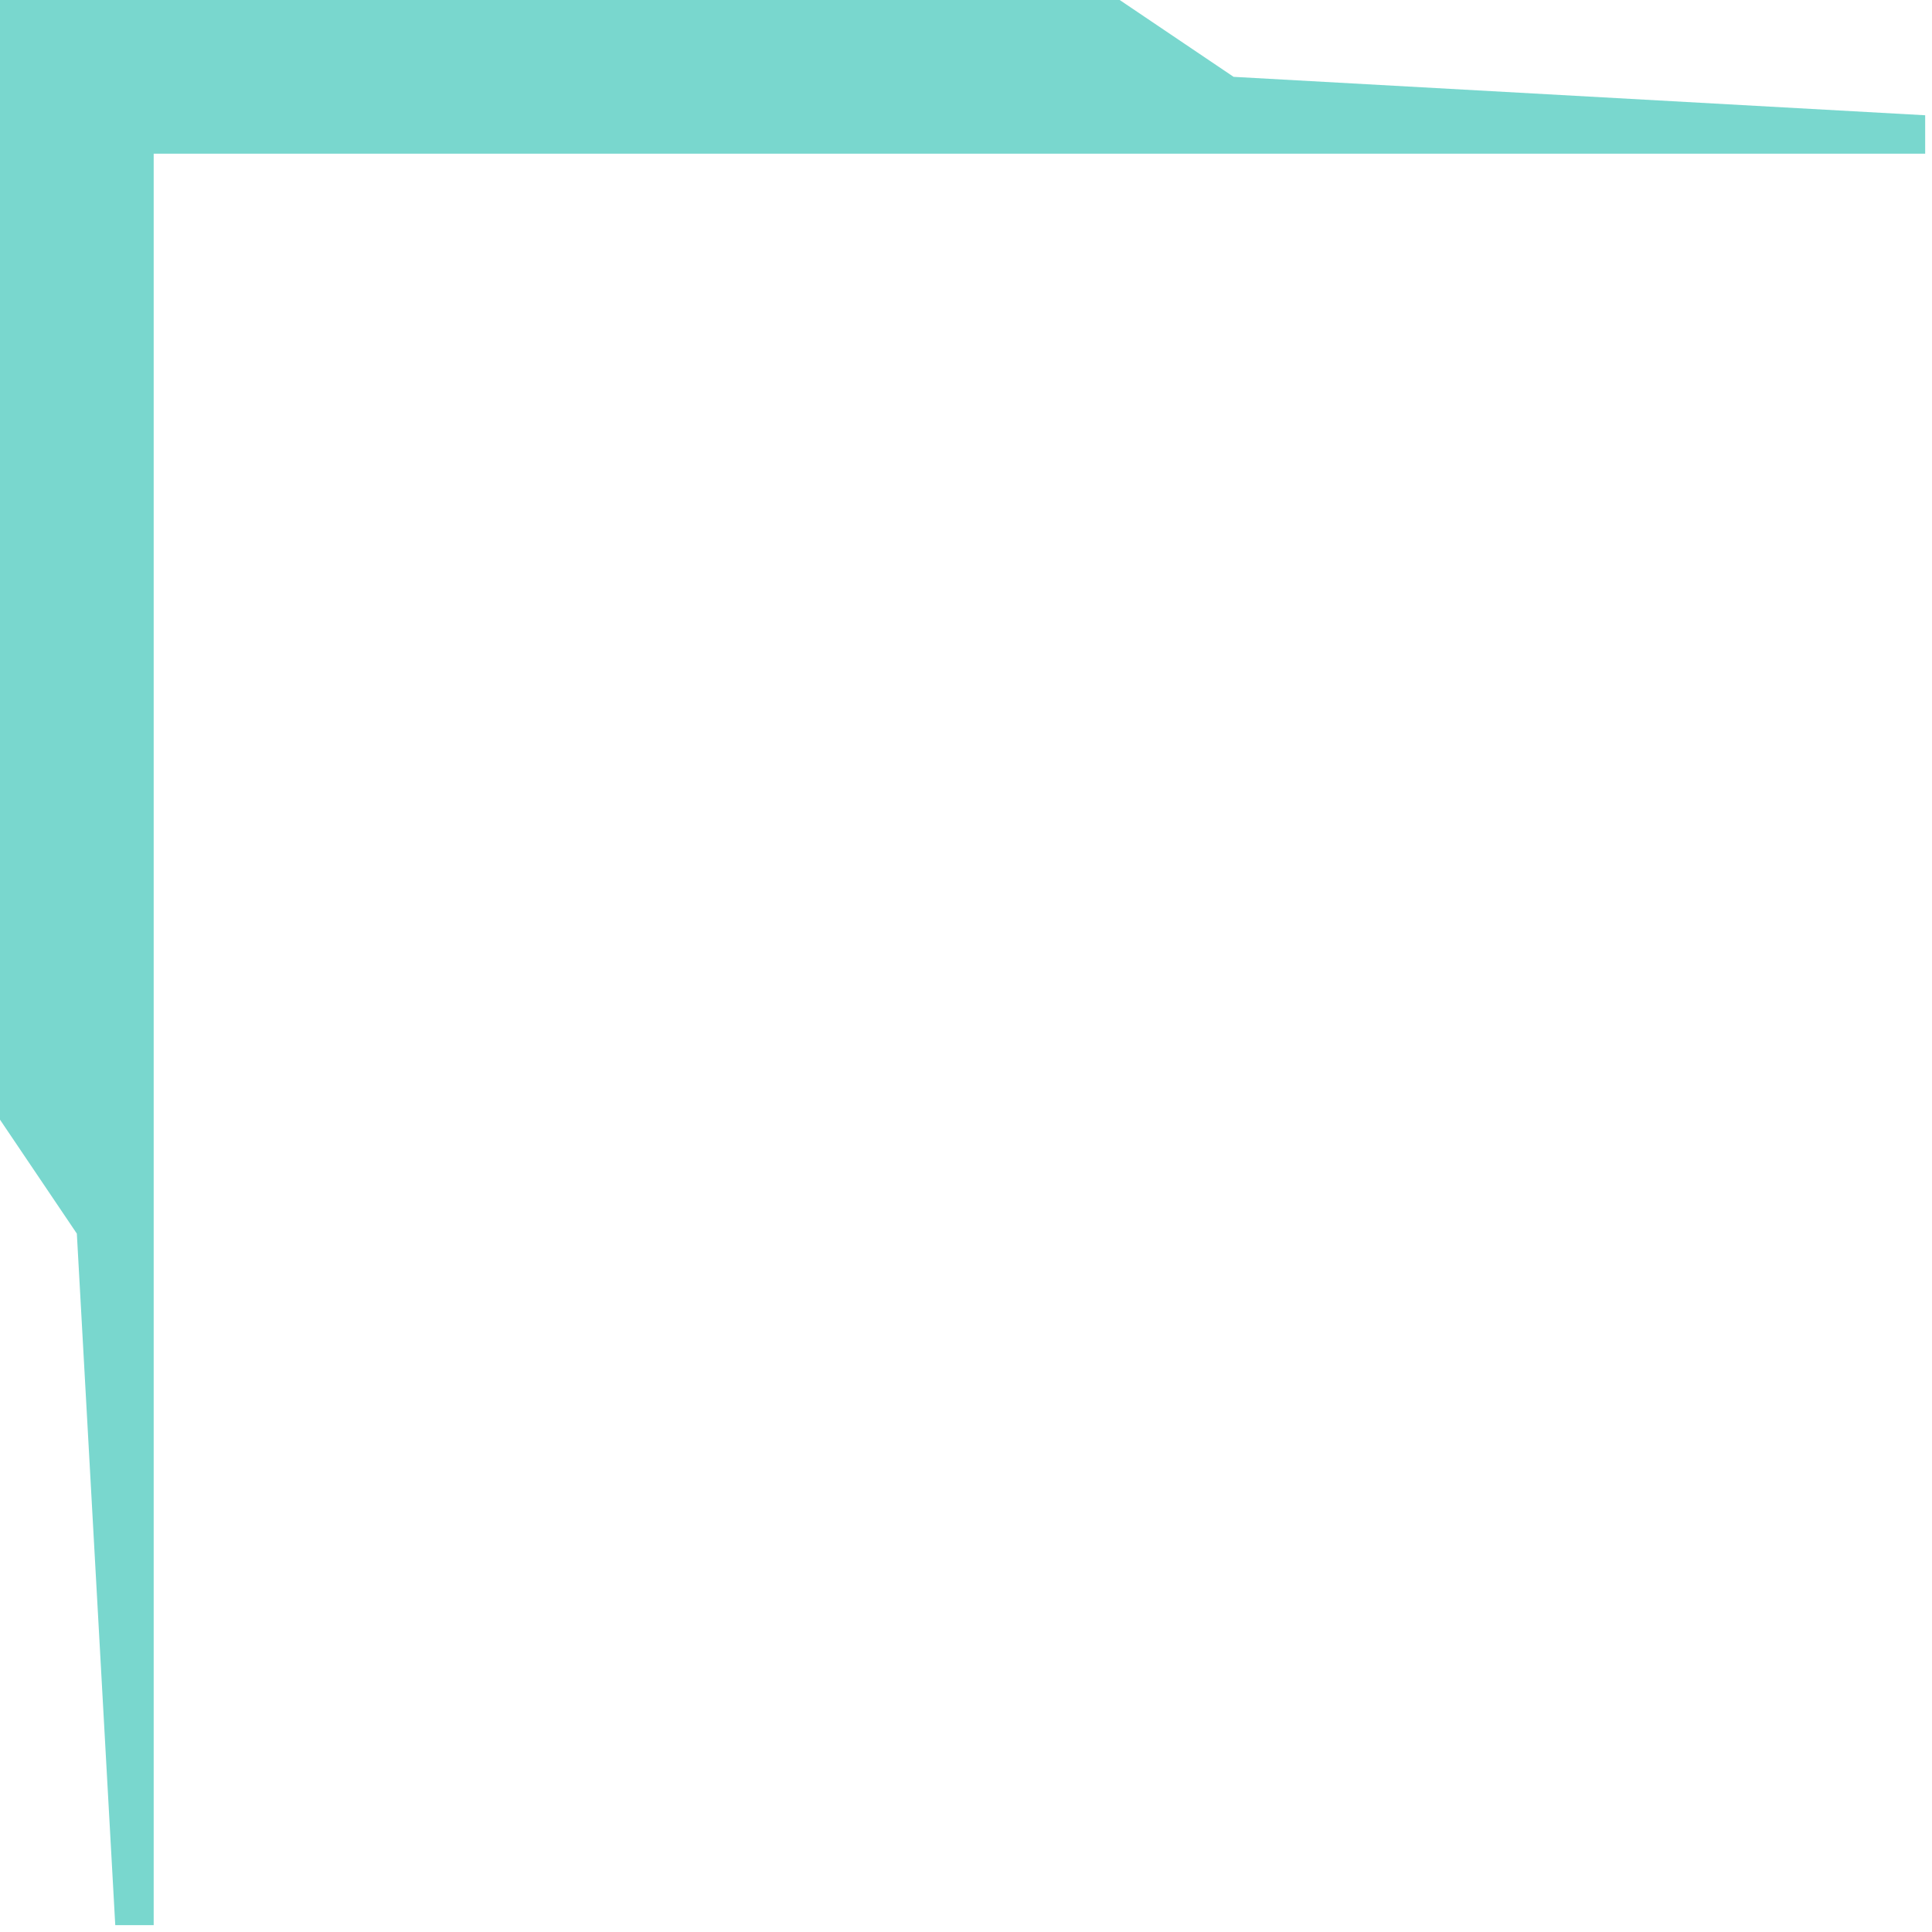
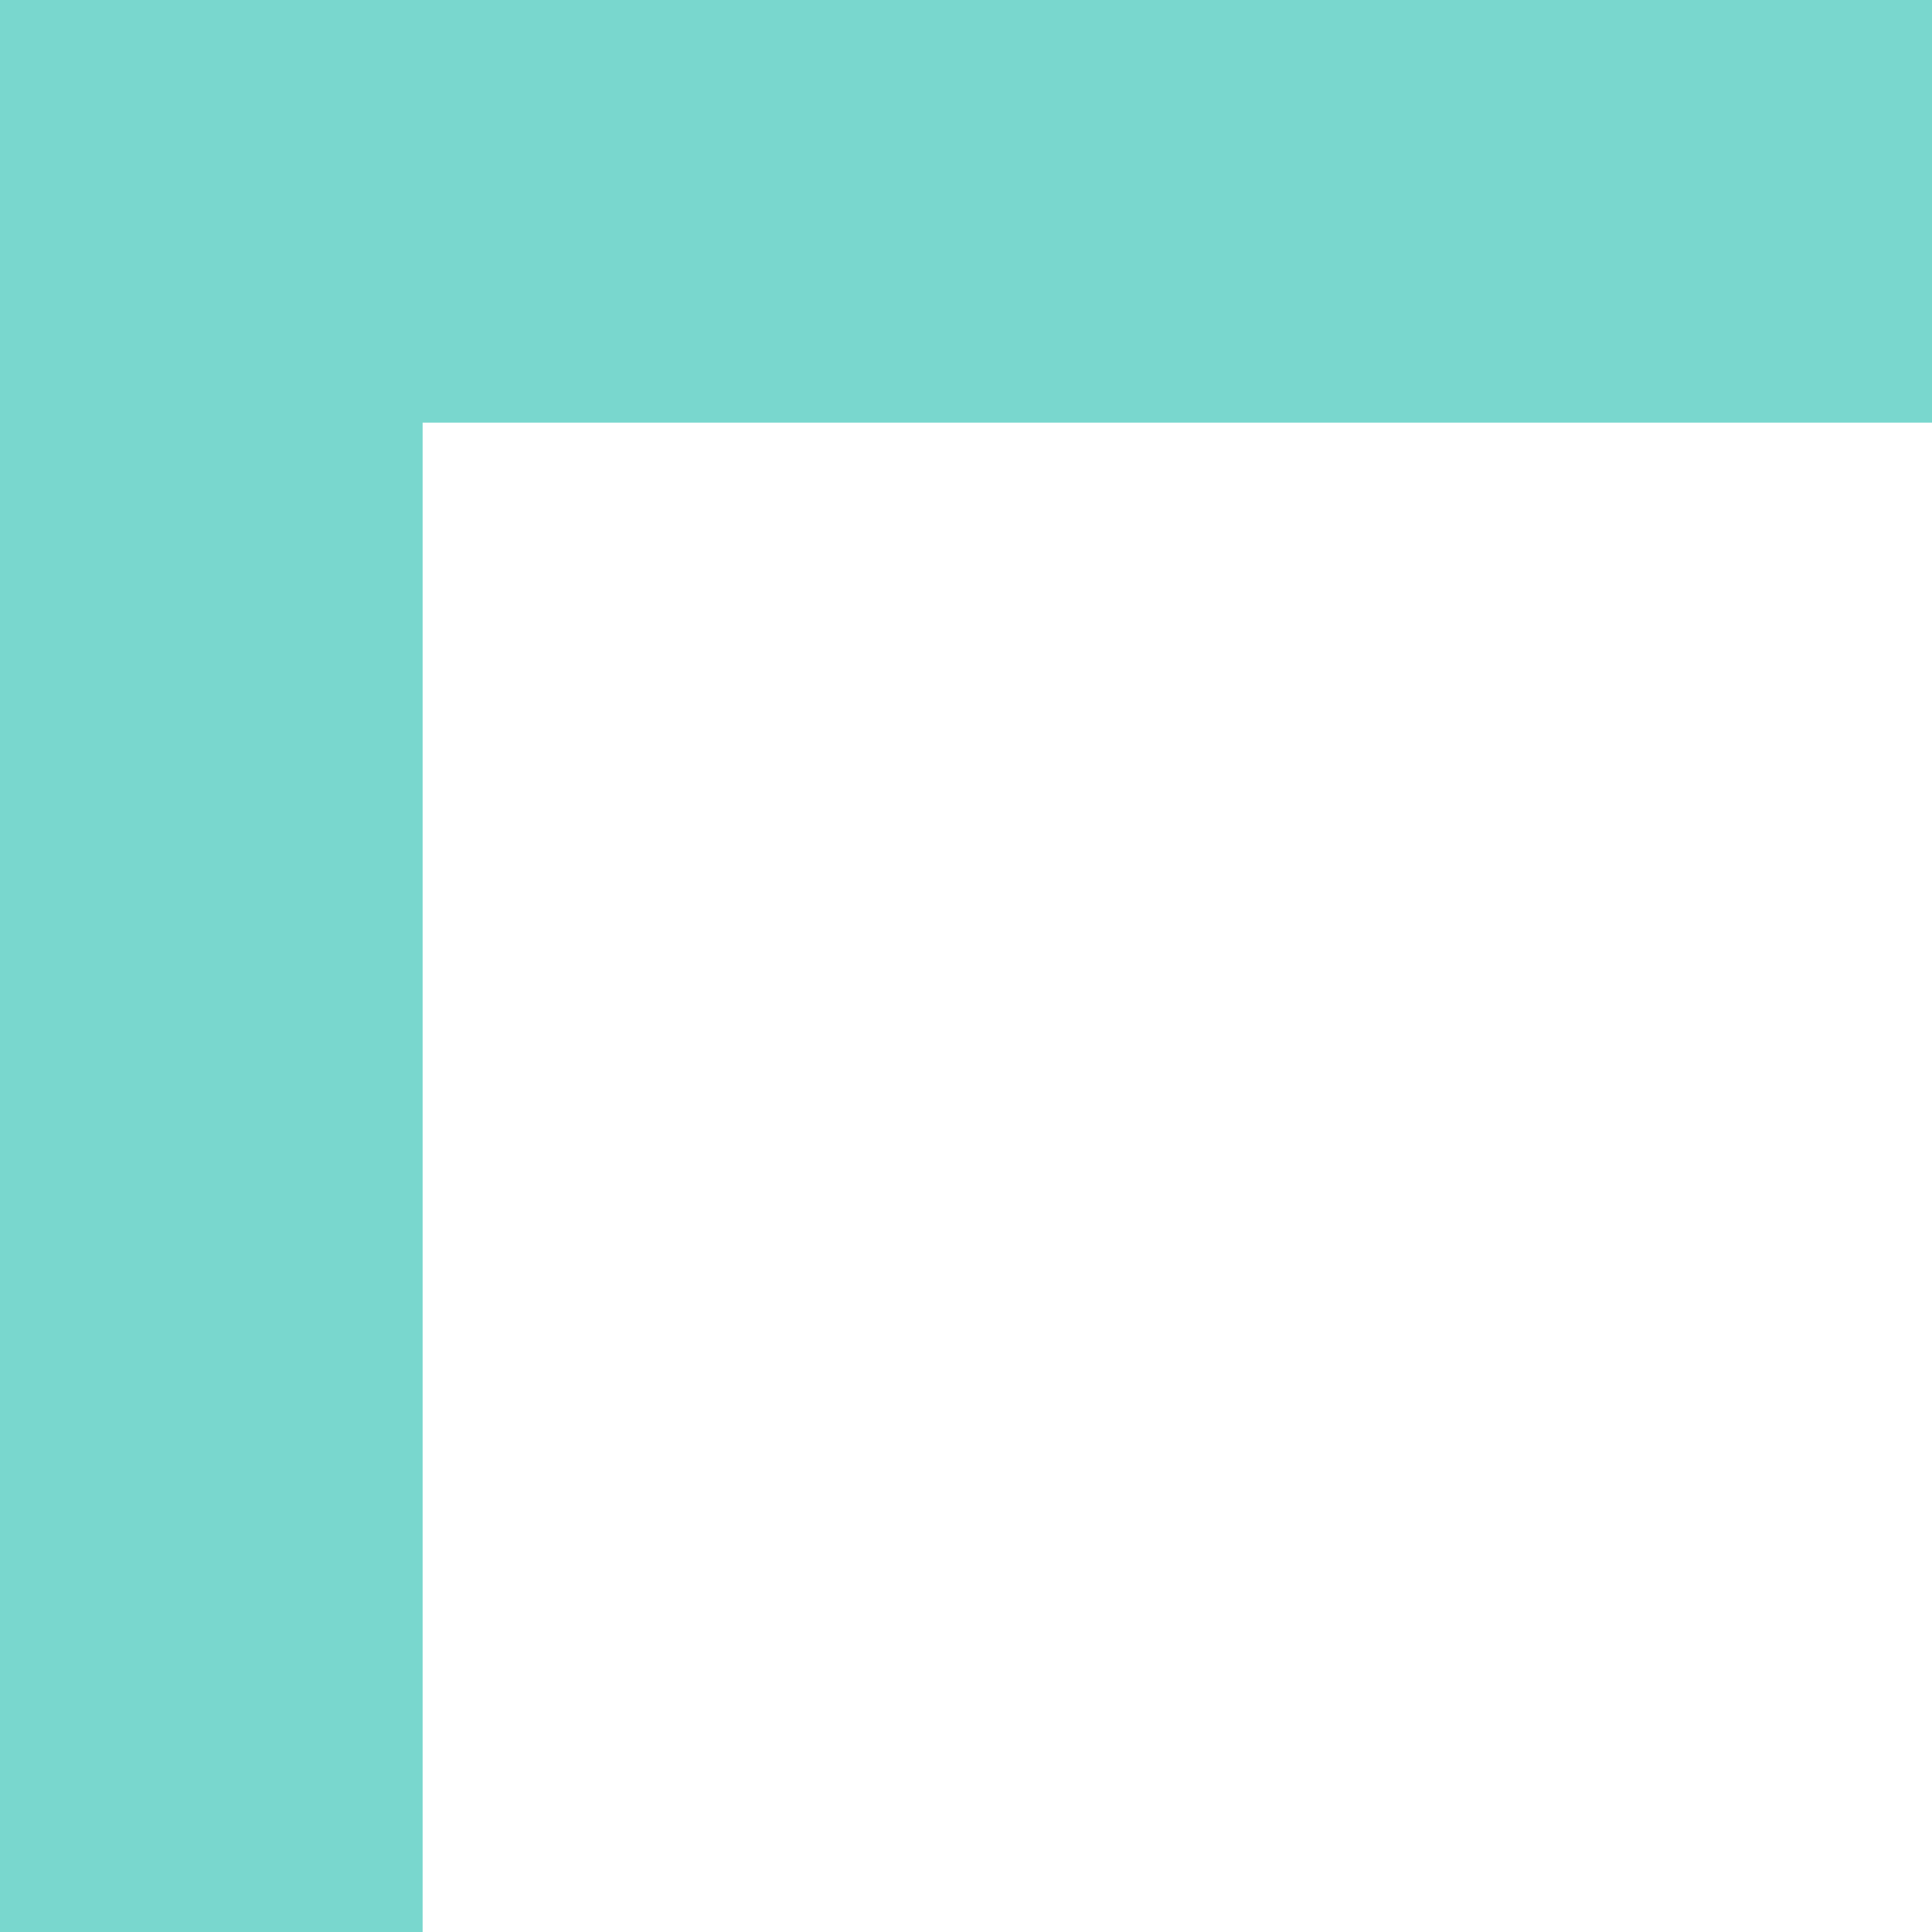
- <svg xmlns="http://www.w3.org/2000/svg" width="88" height="88" viewBox="0 0 88 88" fill="none">
-   <path d="M0 0H7V87.689H5.25L3.5 56.189L0 51V0Z" fill="#79D7CE" />
-   <path d="M0 0L-3.0598e-07 7L87.689 7L87.689 5.25L56.189 3.5L51 2.22928e-06L0 0Z" fill="#79D7CE" />
+ <svg xmlns="http://www.w3.org/2000/svg" width="32" height="32" viewBox="0 0 32 32" fill="none">
+   <path d="M0 0H7V32H0V0Z" fill="#79D7CE" />
+   <path d="M0 7L-3.0598e-07 0L32 -1.39876e-06L32 7L0 7Z" fill="#79D7CE" />
</svg>
